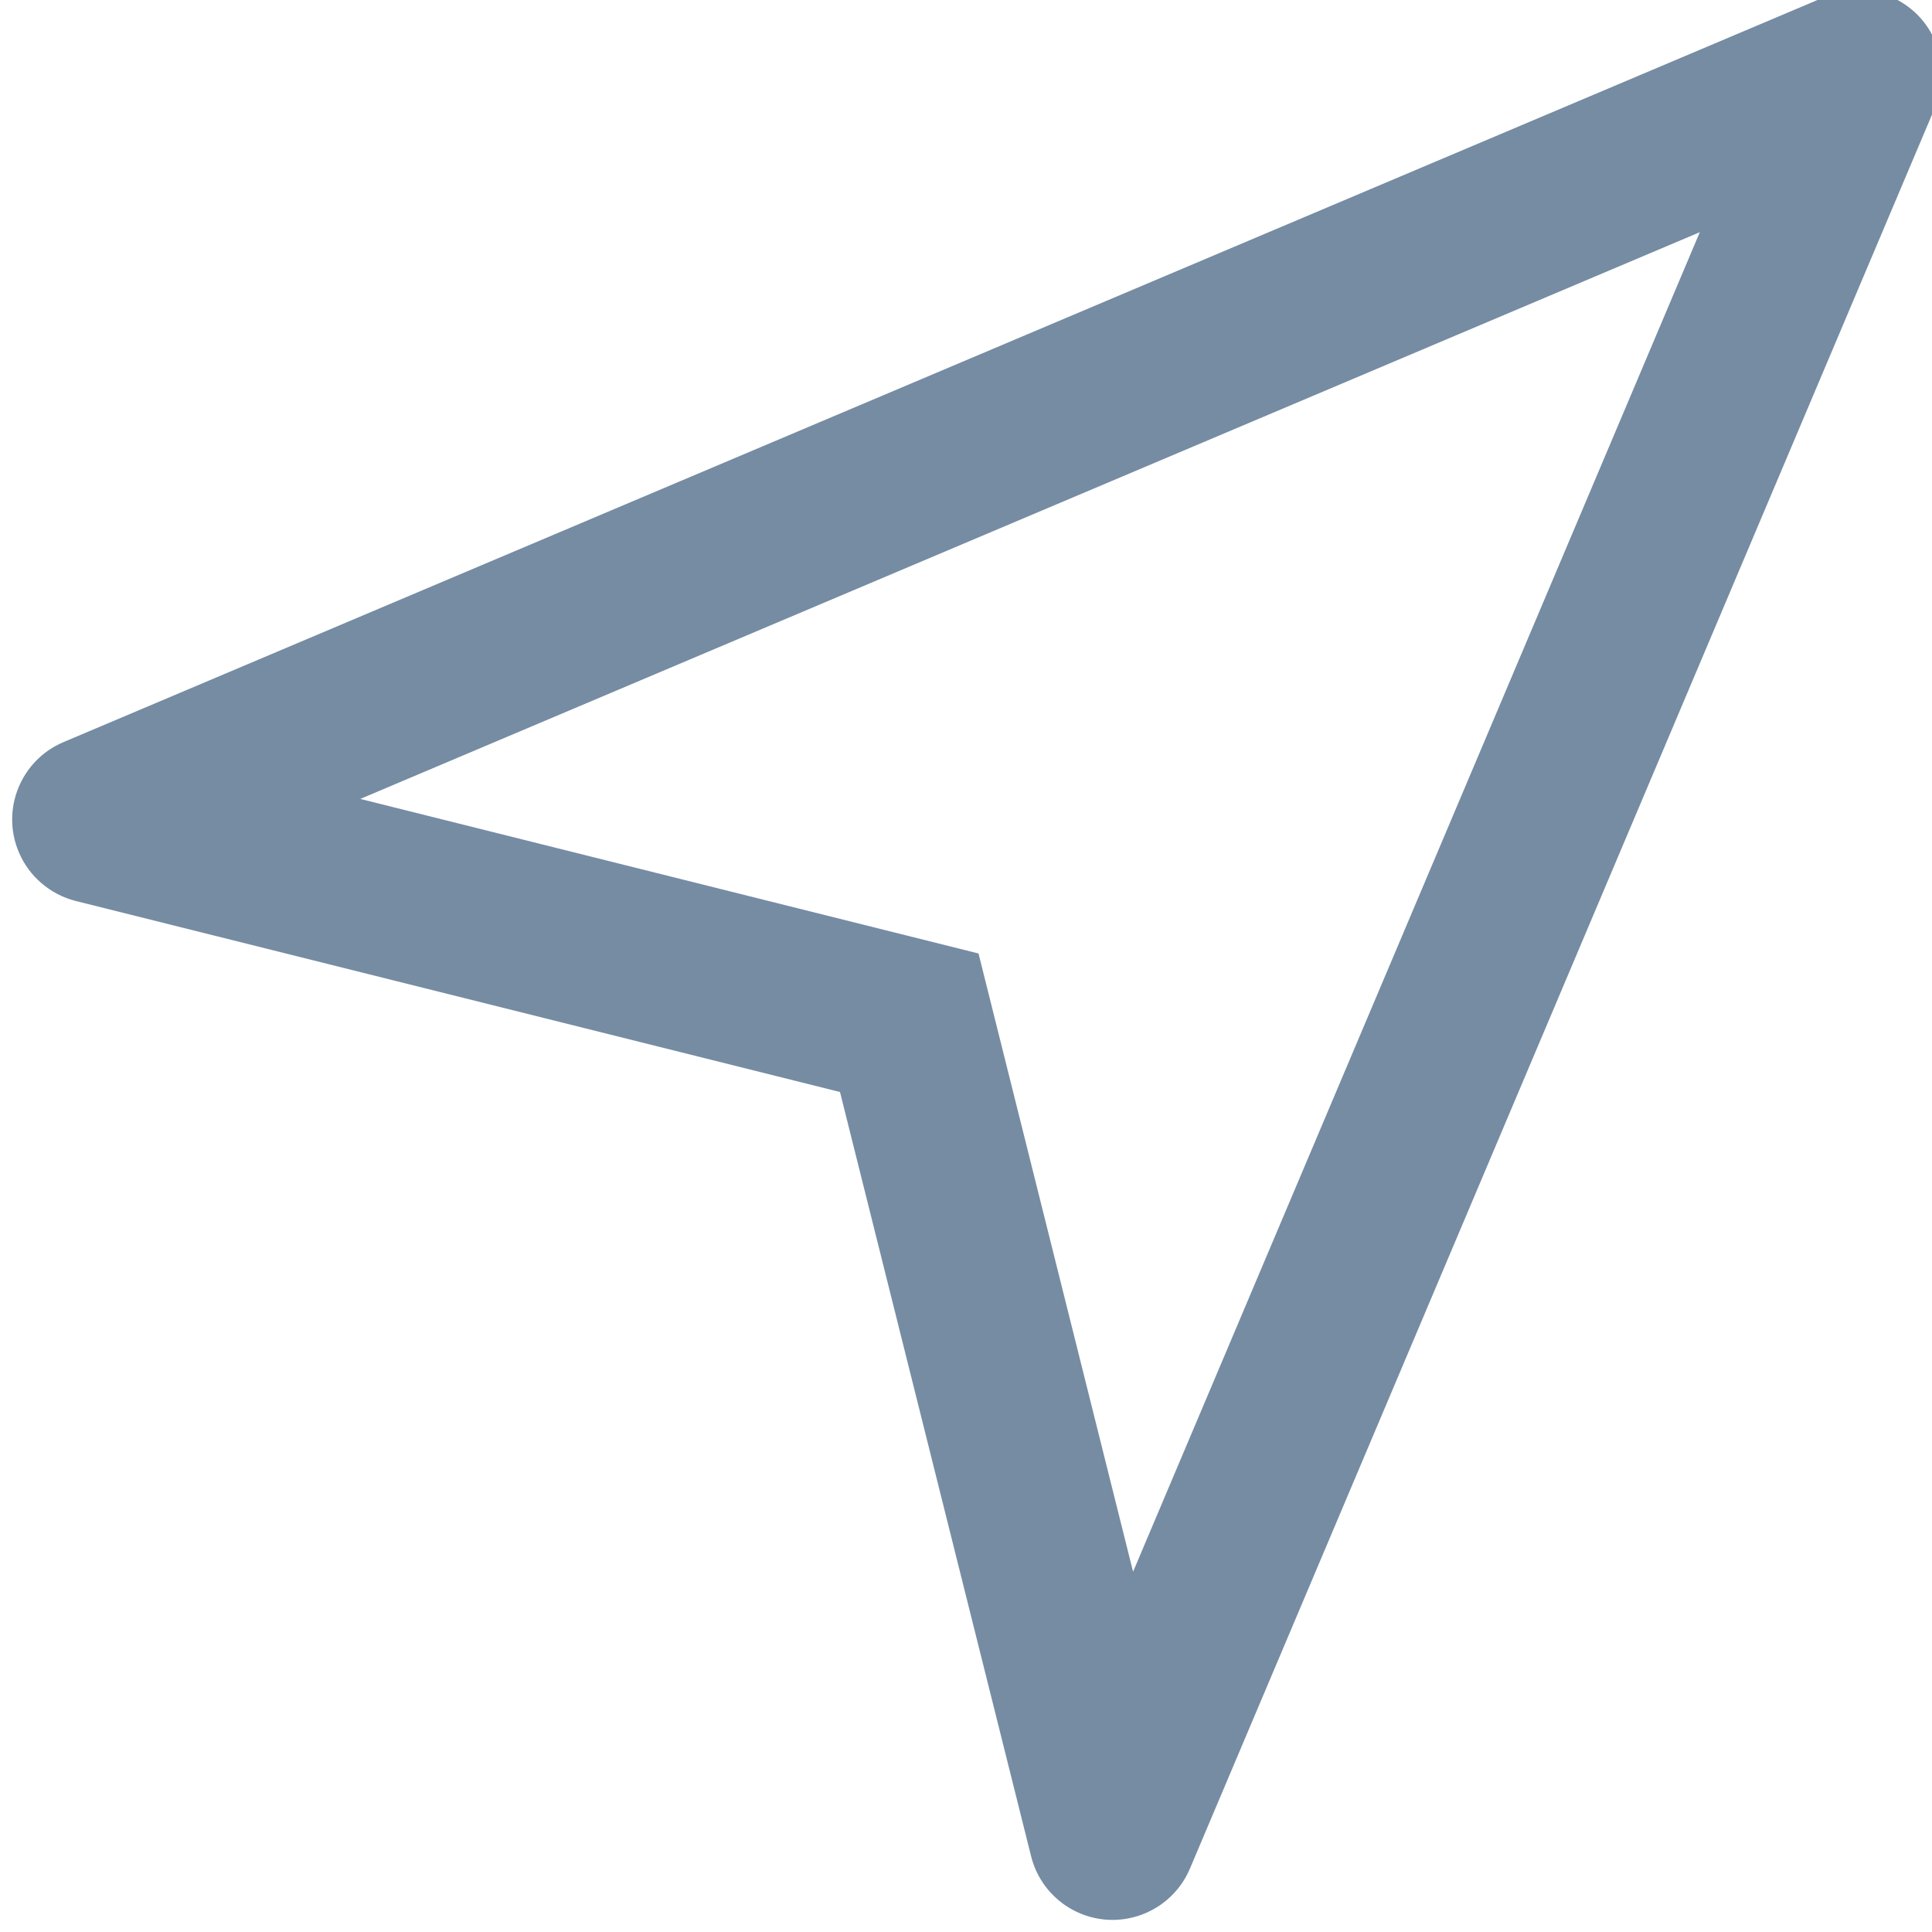
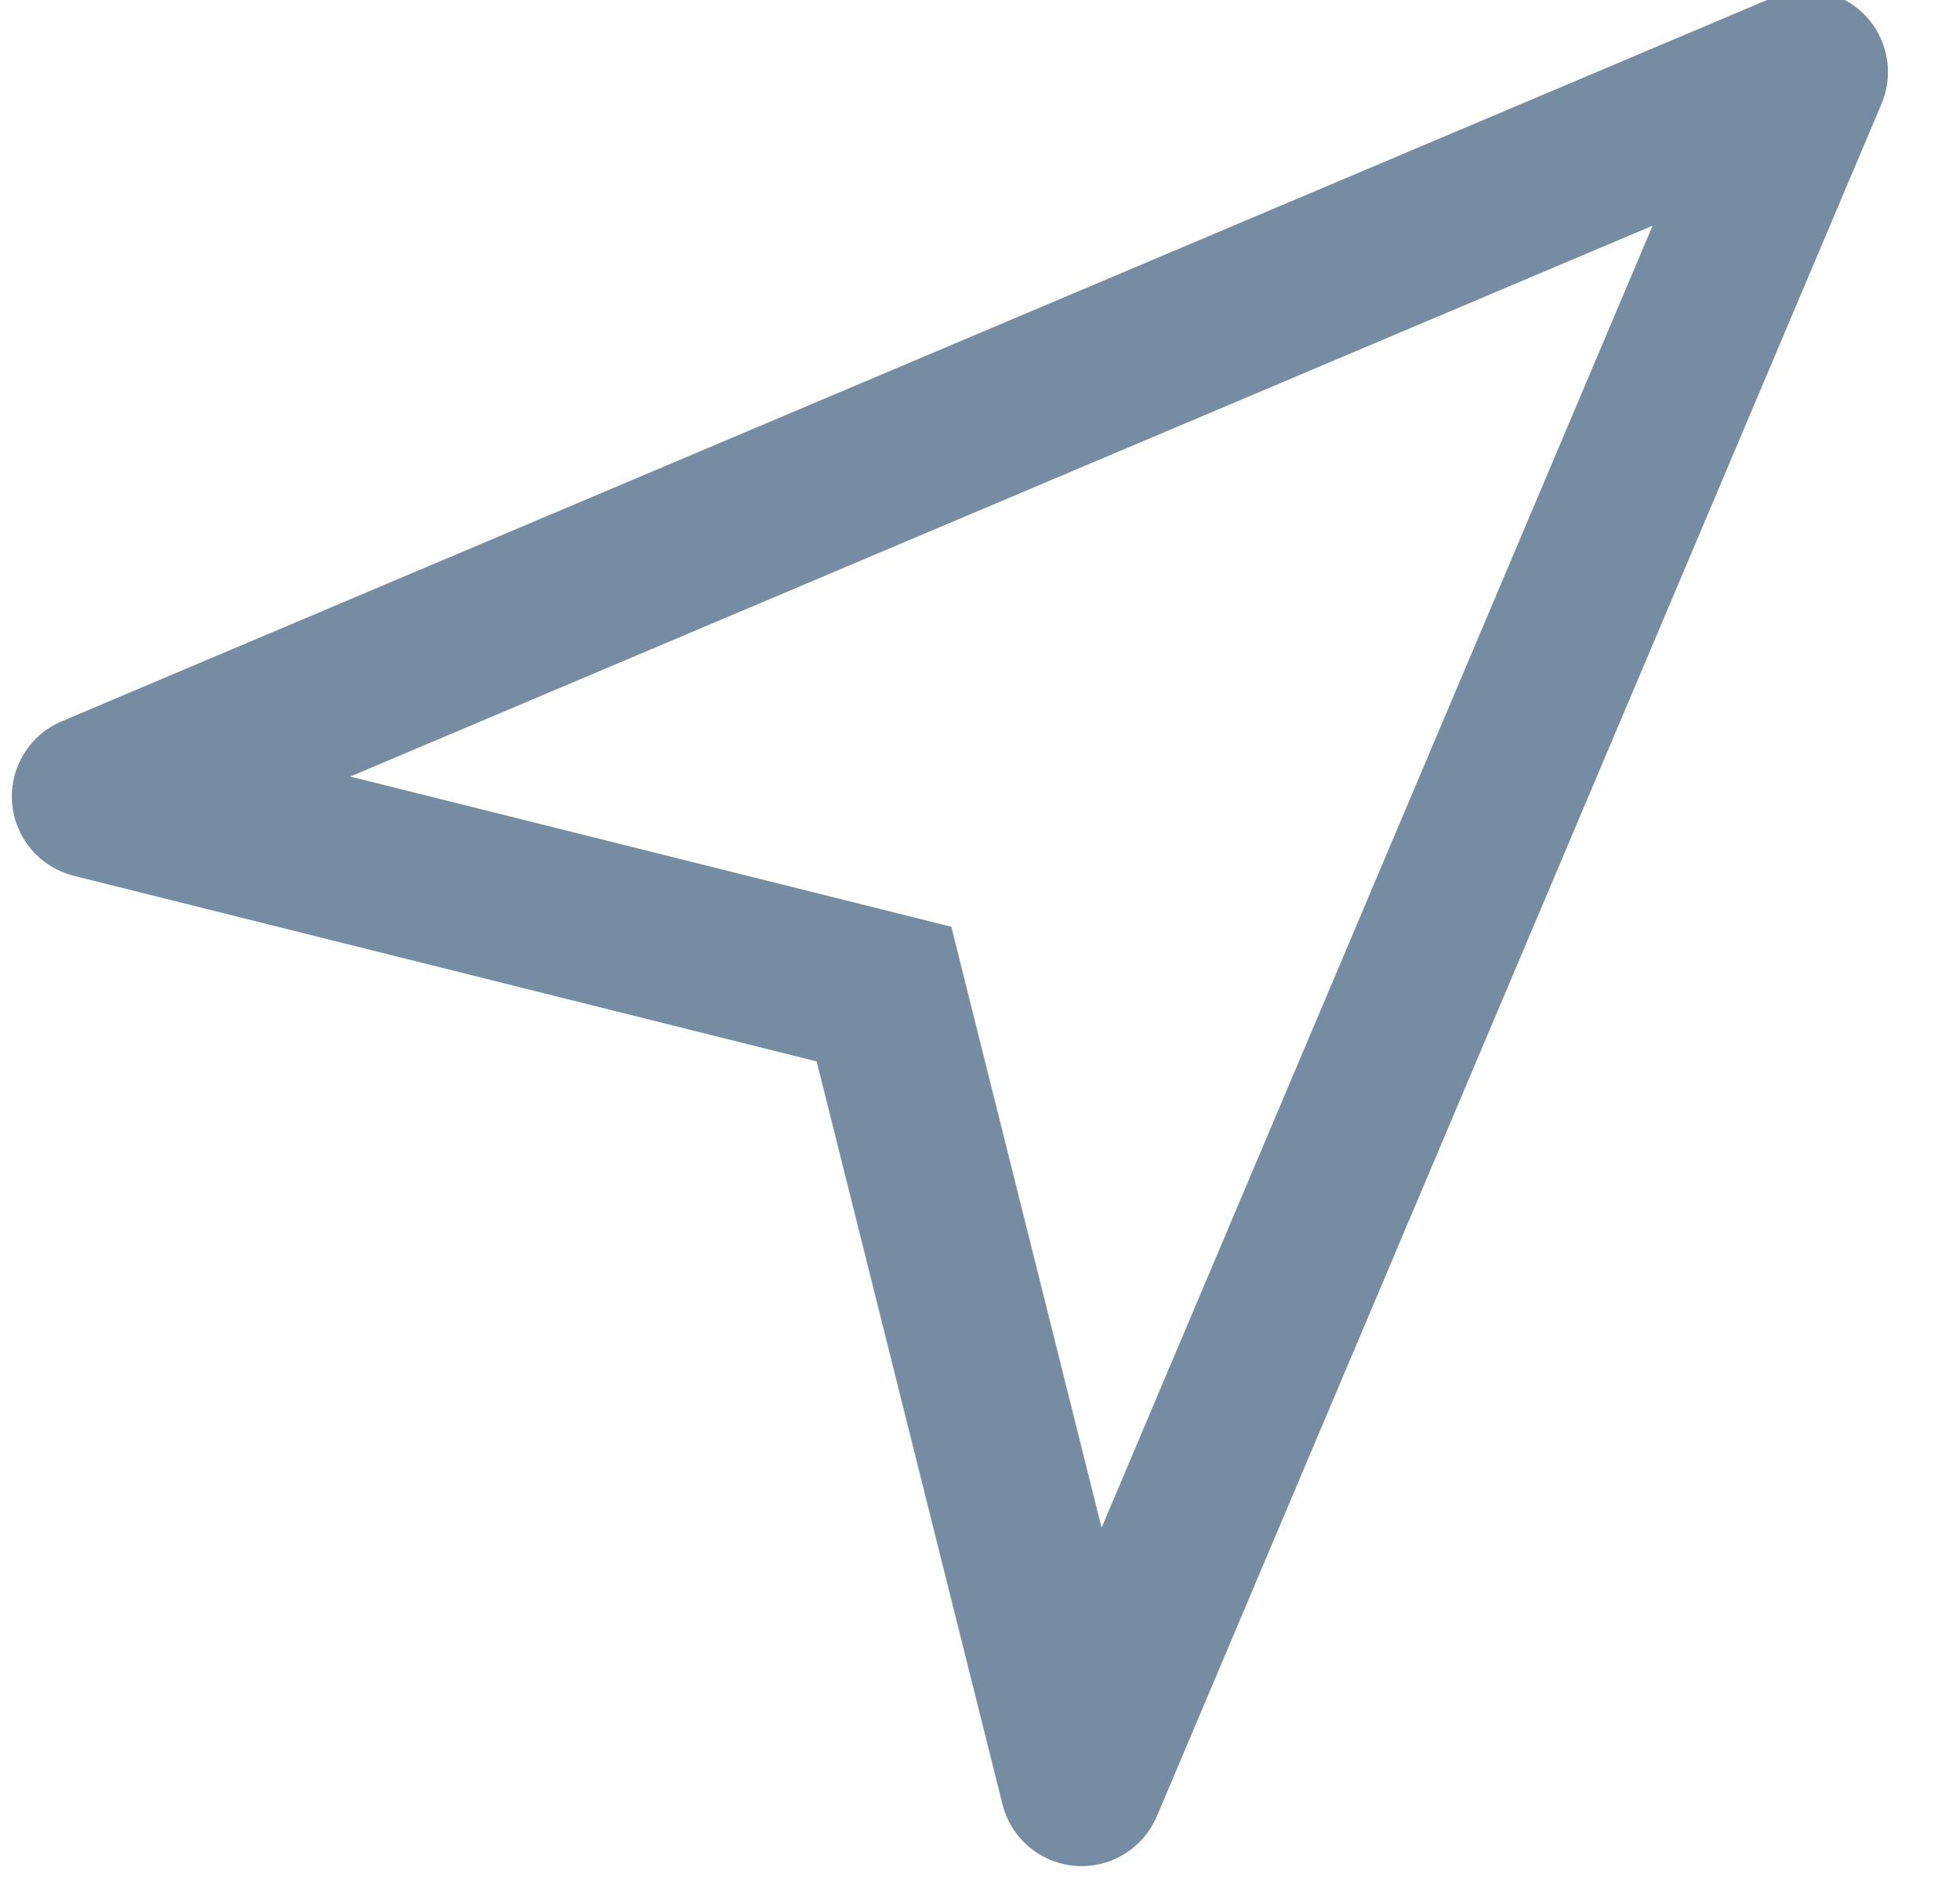
- <svg xmlns="http://www.w3.org/2000/svg" id="meteor-icon-kit__regular-location-arrow" viewBox="0 0 23 23" fill="none">
+ <svg xmlns="http://www.w3.org/2000/svg" id="meteor-icon-kit__regular-location-arrow" viewBox="0 0 24 23" fill="none">
  <path fill-rule="evenodd" clip-rule="evenodd" d="M20.236 2.764L4.289 9.511L11.649 11.351L13.489 18.711L20.236 2.764zM0.755 8.835L21.729 -0.039C21.977 -0.144 22.259 -0.144 22.508 -0.039C23.016 0.176 23.254 0.763 23.039 1.272L14.166 22.245C14.043 22.535 13.792 22.75 13.487 22.826C12.951 22.96 12.409 22.634 12.275 22.098L10 13L0.902 10.726C0.598 10.649 0.346 10.434 0.224 10.145C0.009 9.637 0.247 9.05 0.755 8.835z" fill="#758CA3" />
</svg>
